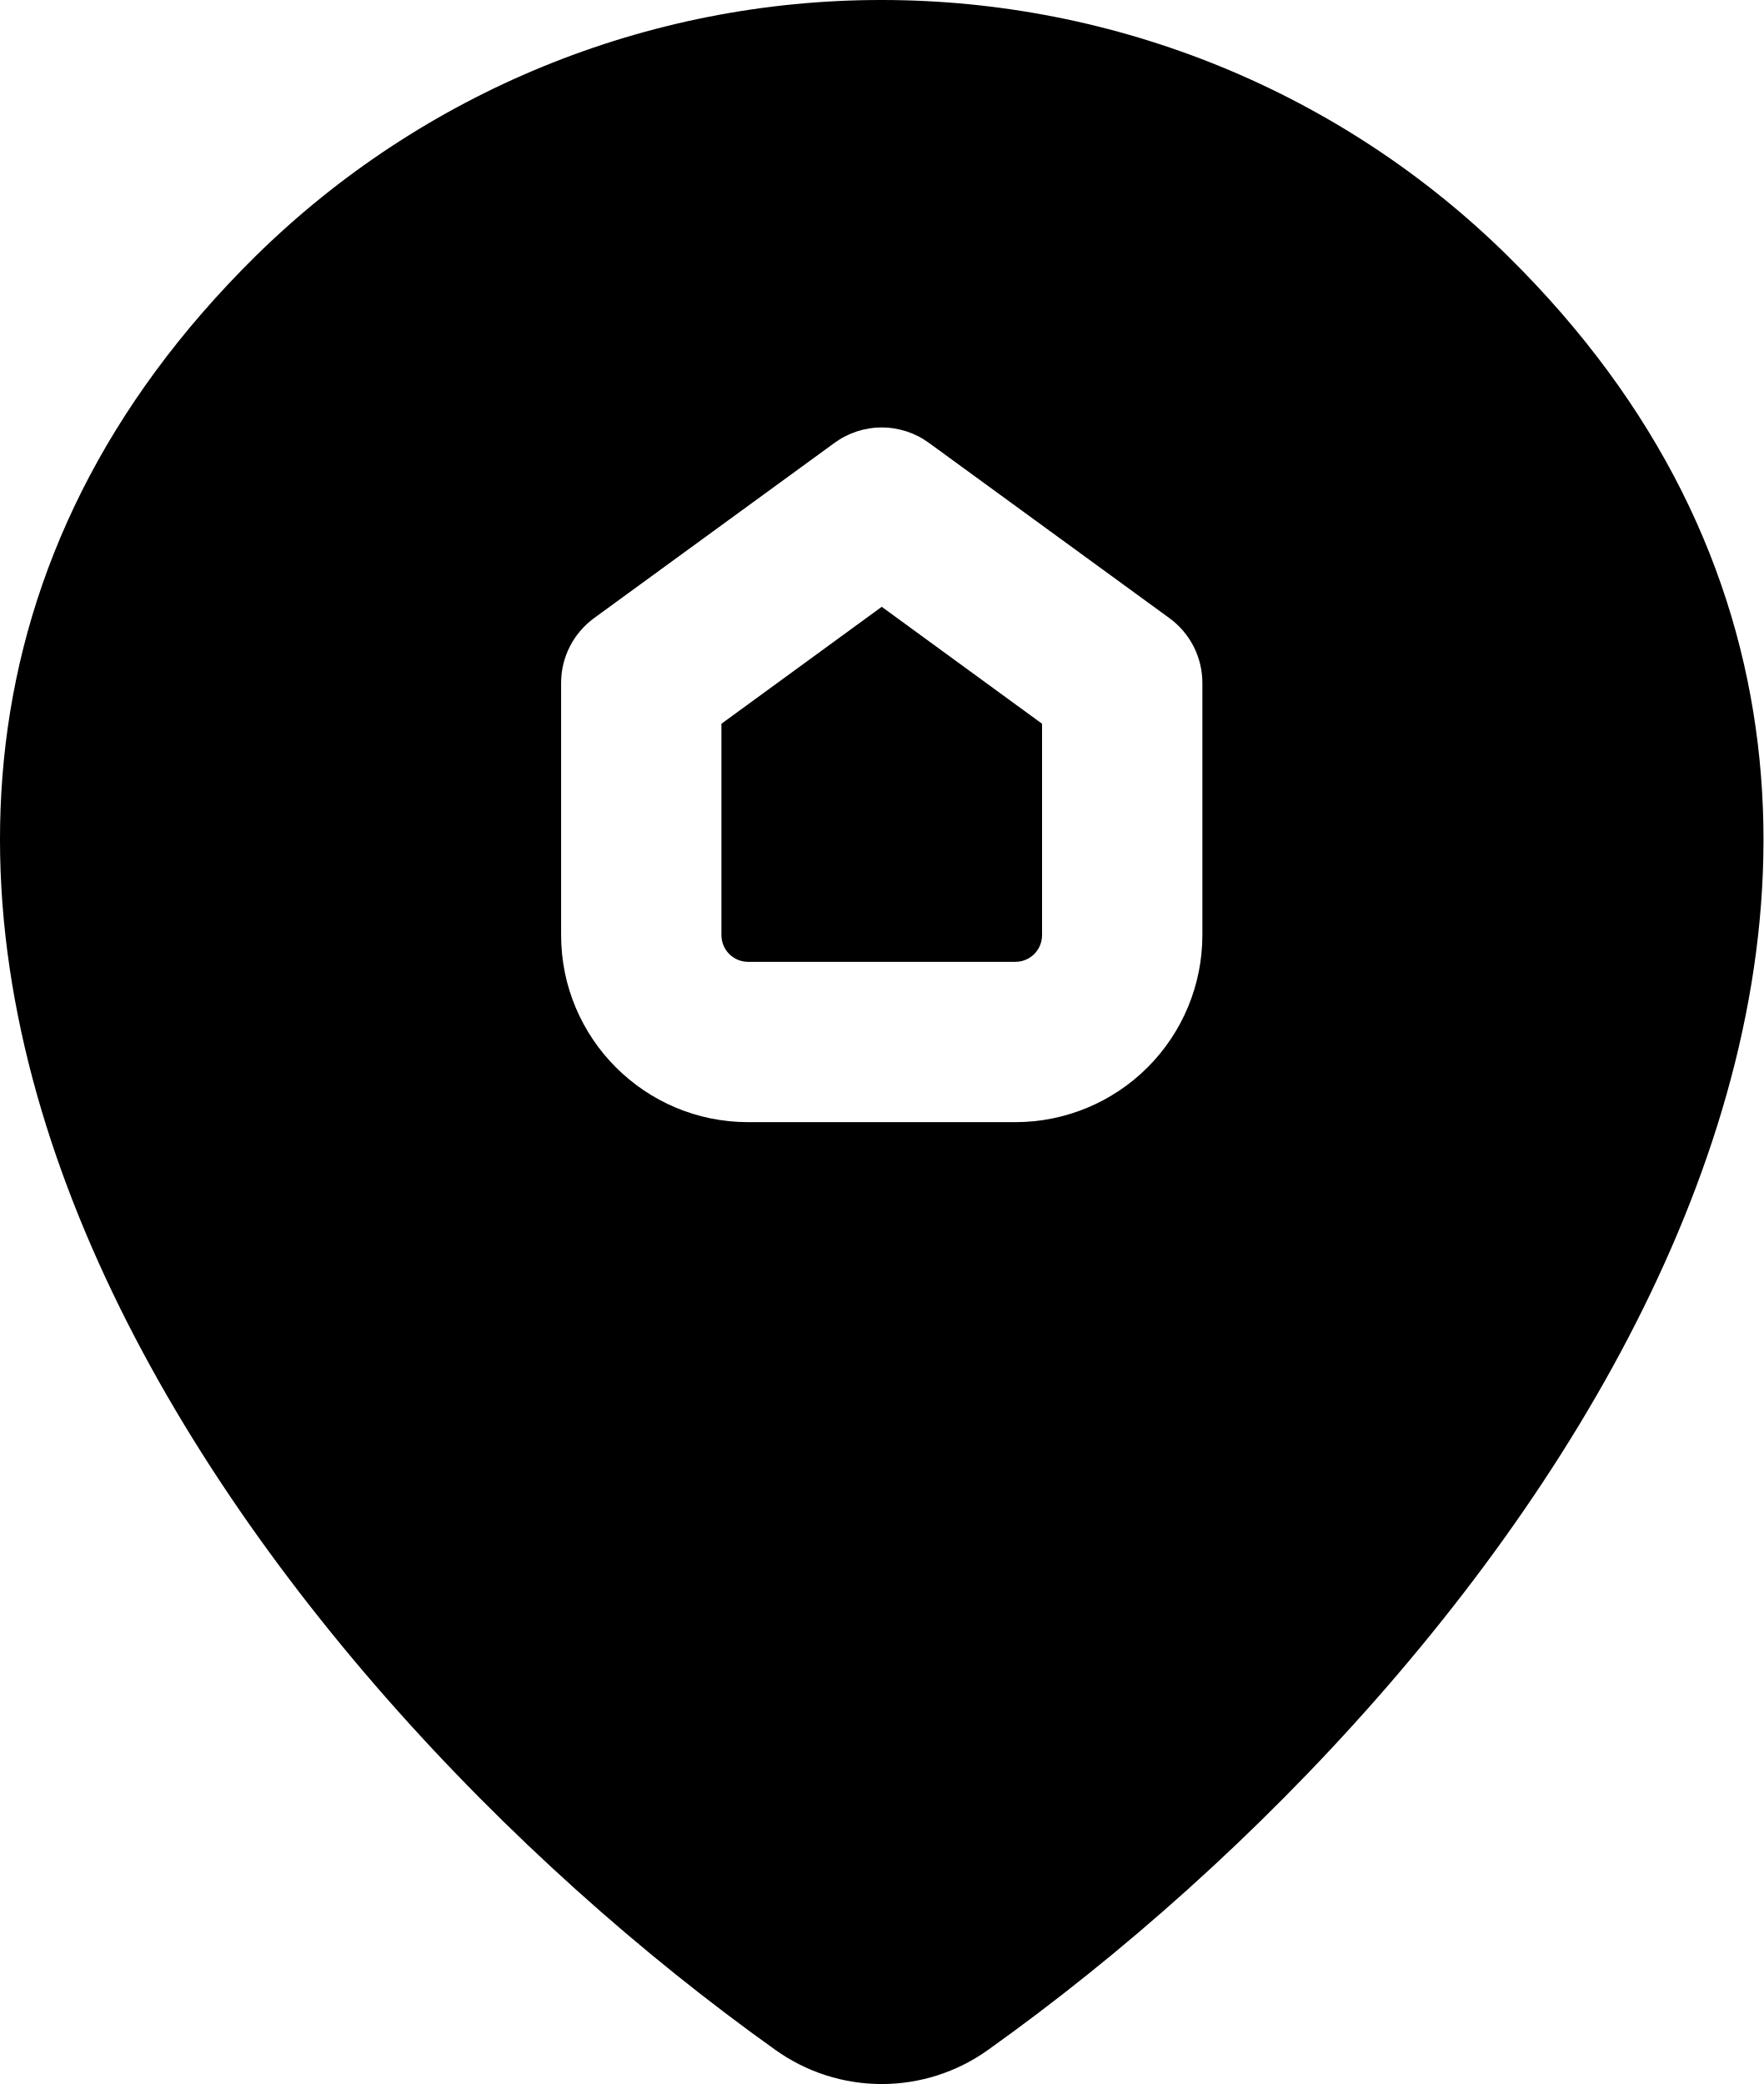
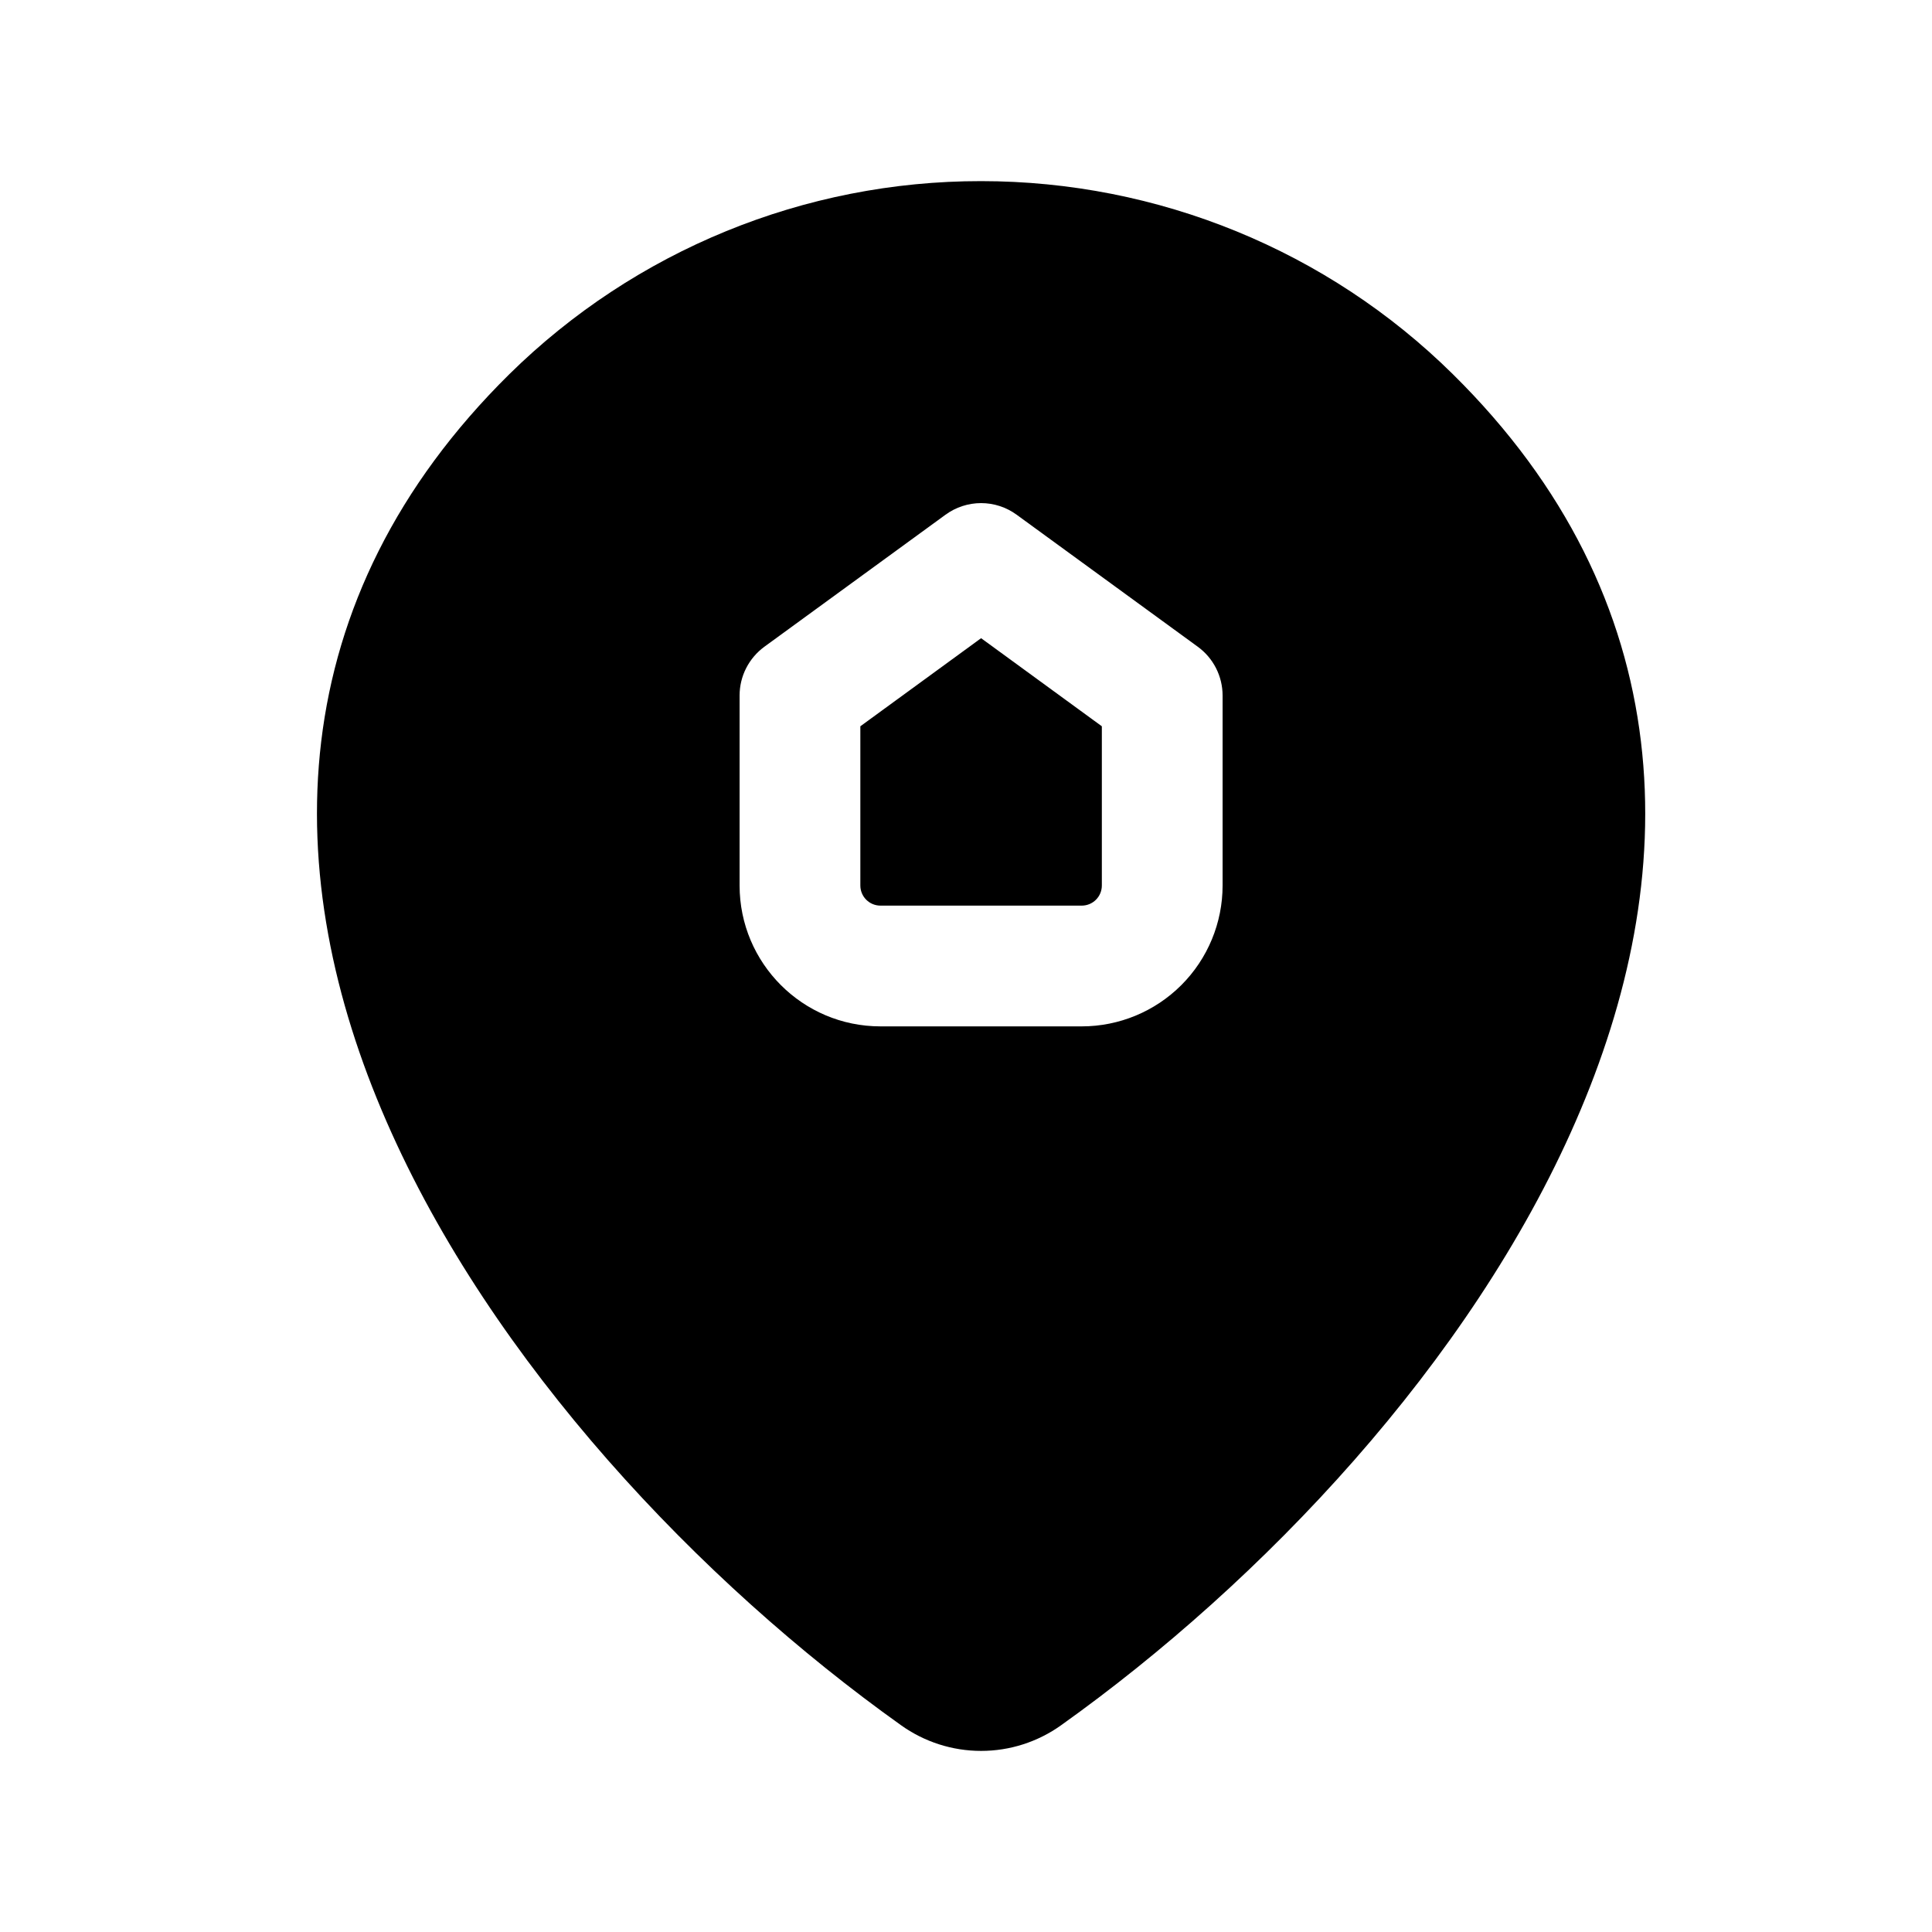
- <svg xmlns="http://www.w3.org/2000/svg" width="44" height="52" viewBox="0 0 44 52" fill="none">
-   <path d="M18 23.333V18.059L22 15.141L26 18.059V23.333C26 23.51 25.93 23.68 25.805 23.805C25.68 23.93 25.51 24 25.333 24H18.666C18.49 24 18.32 23.93 18.195 23.805C18.07 23.68 18 23.51 18 23.333Z" fill="black" />
-   <path d="M6.373 6.395C10.539 2.292 16.153 -0.005 22 9.73281e-06C27.856 9.73281e-06 33.477 2.296 37.627 6.395C41.384 10.101 43.341 14.251 43.858 18.56C44.373 22.832 43.453 27.12 41.699 31.141C38.216 39.141 31.293 46.416 24.653 51.149C23.879 51.703 22.951 52.001 22 52.001C21.048 52.001 20.12 51.703 19.346 51.149C12.707 46.416 5.784 39.139 2.299 31.141C0.547 27.12 -0.371 22.832 0.141 18.557C0.659 14.251 2.616 10.104 6.373 6.395ZM23.178 11.051C22.836 10.801 22.424 10.666 22 10.666C21.576 10.666 21.163 10.801 20.821 11.051L14.821 15.424C14.567 15.61 14.36 15.853 14.217 16.134C14.074 16.414 14 16.725 14 17.04V23.333C14 25.909 16.09 28 18.666 28H25.333C26.571 28 27.758 27.508 28.633 26.633C29.508 25.758 30 24.571 30 23.333V17.04C30 16.725 29.925 16.414 29.783 16.134C29.64 15.853 29.433 15.61 29.178 15.424L23.178 11.051Z" fill="black" />
+ <svg xmlns="http://www.w3.org/2000/svg" width="64" height="64" viewBox="0 0 64 64" fill="none">
+   <path d="M28.5 29.333V24.059L32.5 21.141L36.5 24.059V29.333C36.5 29.51 36.43 29.68 36.305 29.805C36.18 29.93 36.01 30 35.833 30H29.166C28.99 30 28.82 29.93 28.695 29.805C28.57 29.68 28.5 29.51 28.5 29.333Z" fill="black" />
+   <path d="M16.873 12.395C21.039 8.292 26.653 5.995 32.5 6C38.356 6 43.977 8.296 48.127 12.395C51.884 16.101 53.841 20.251 54.358 24.56C54.873 28.832 53.953 33.12 52.199 37.141C48.716 45.141 41.793 52.416 35.153 57.149C34.379 57.703 33.452 58.001 32.5 58.001C31.548 58.001 30.62 57.703 29.846 57.149C23.206 52.416 16.284 45.139 12.799 37.141C11.046 33.12 10.129 28.832 10.641 24.557C11.159 20.251 13.116 16.104 16.873 12.395ZM33.678 17.051C33.336 16.801 32.923 16.666 32.5 16.666C32.076 16.666 31.663 16.801 31.321 17.051L25.321 21.424C25.067 21.61 24.86 21.853 24.717 22.134C24.574 22.414 24.5 22.725 24.5 23.04V29.333C24.5 31.909 26.59 34 29.166 34H35.833C37.071 34 38.258 33.508 39.133 32.633C40.008 31.758 40.5 30.571 40.5 29.333V23.04C40.5 22.725 40.425 22.414 40.283 22.134C40.14 21.853 39.933 21.61 39.678 21.424L33.678 17.051Z" fill="black" />
</svg>
